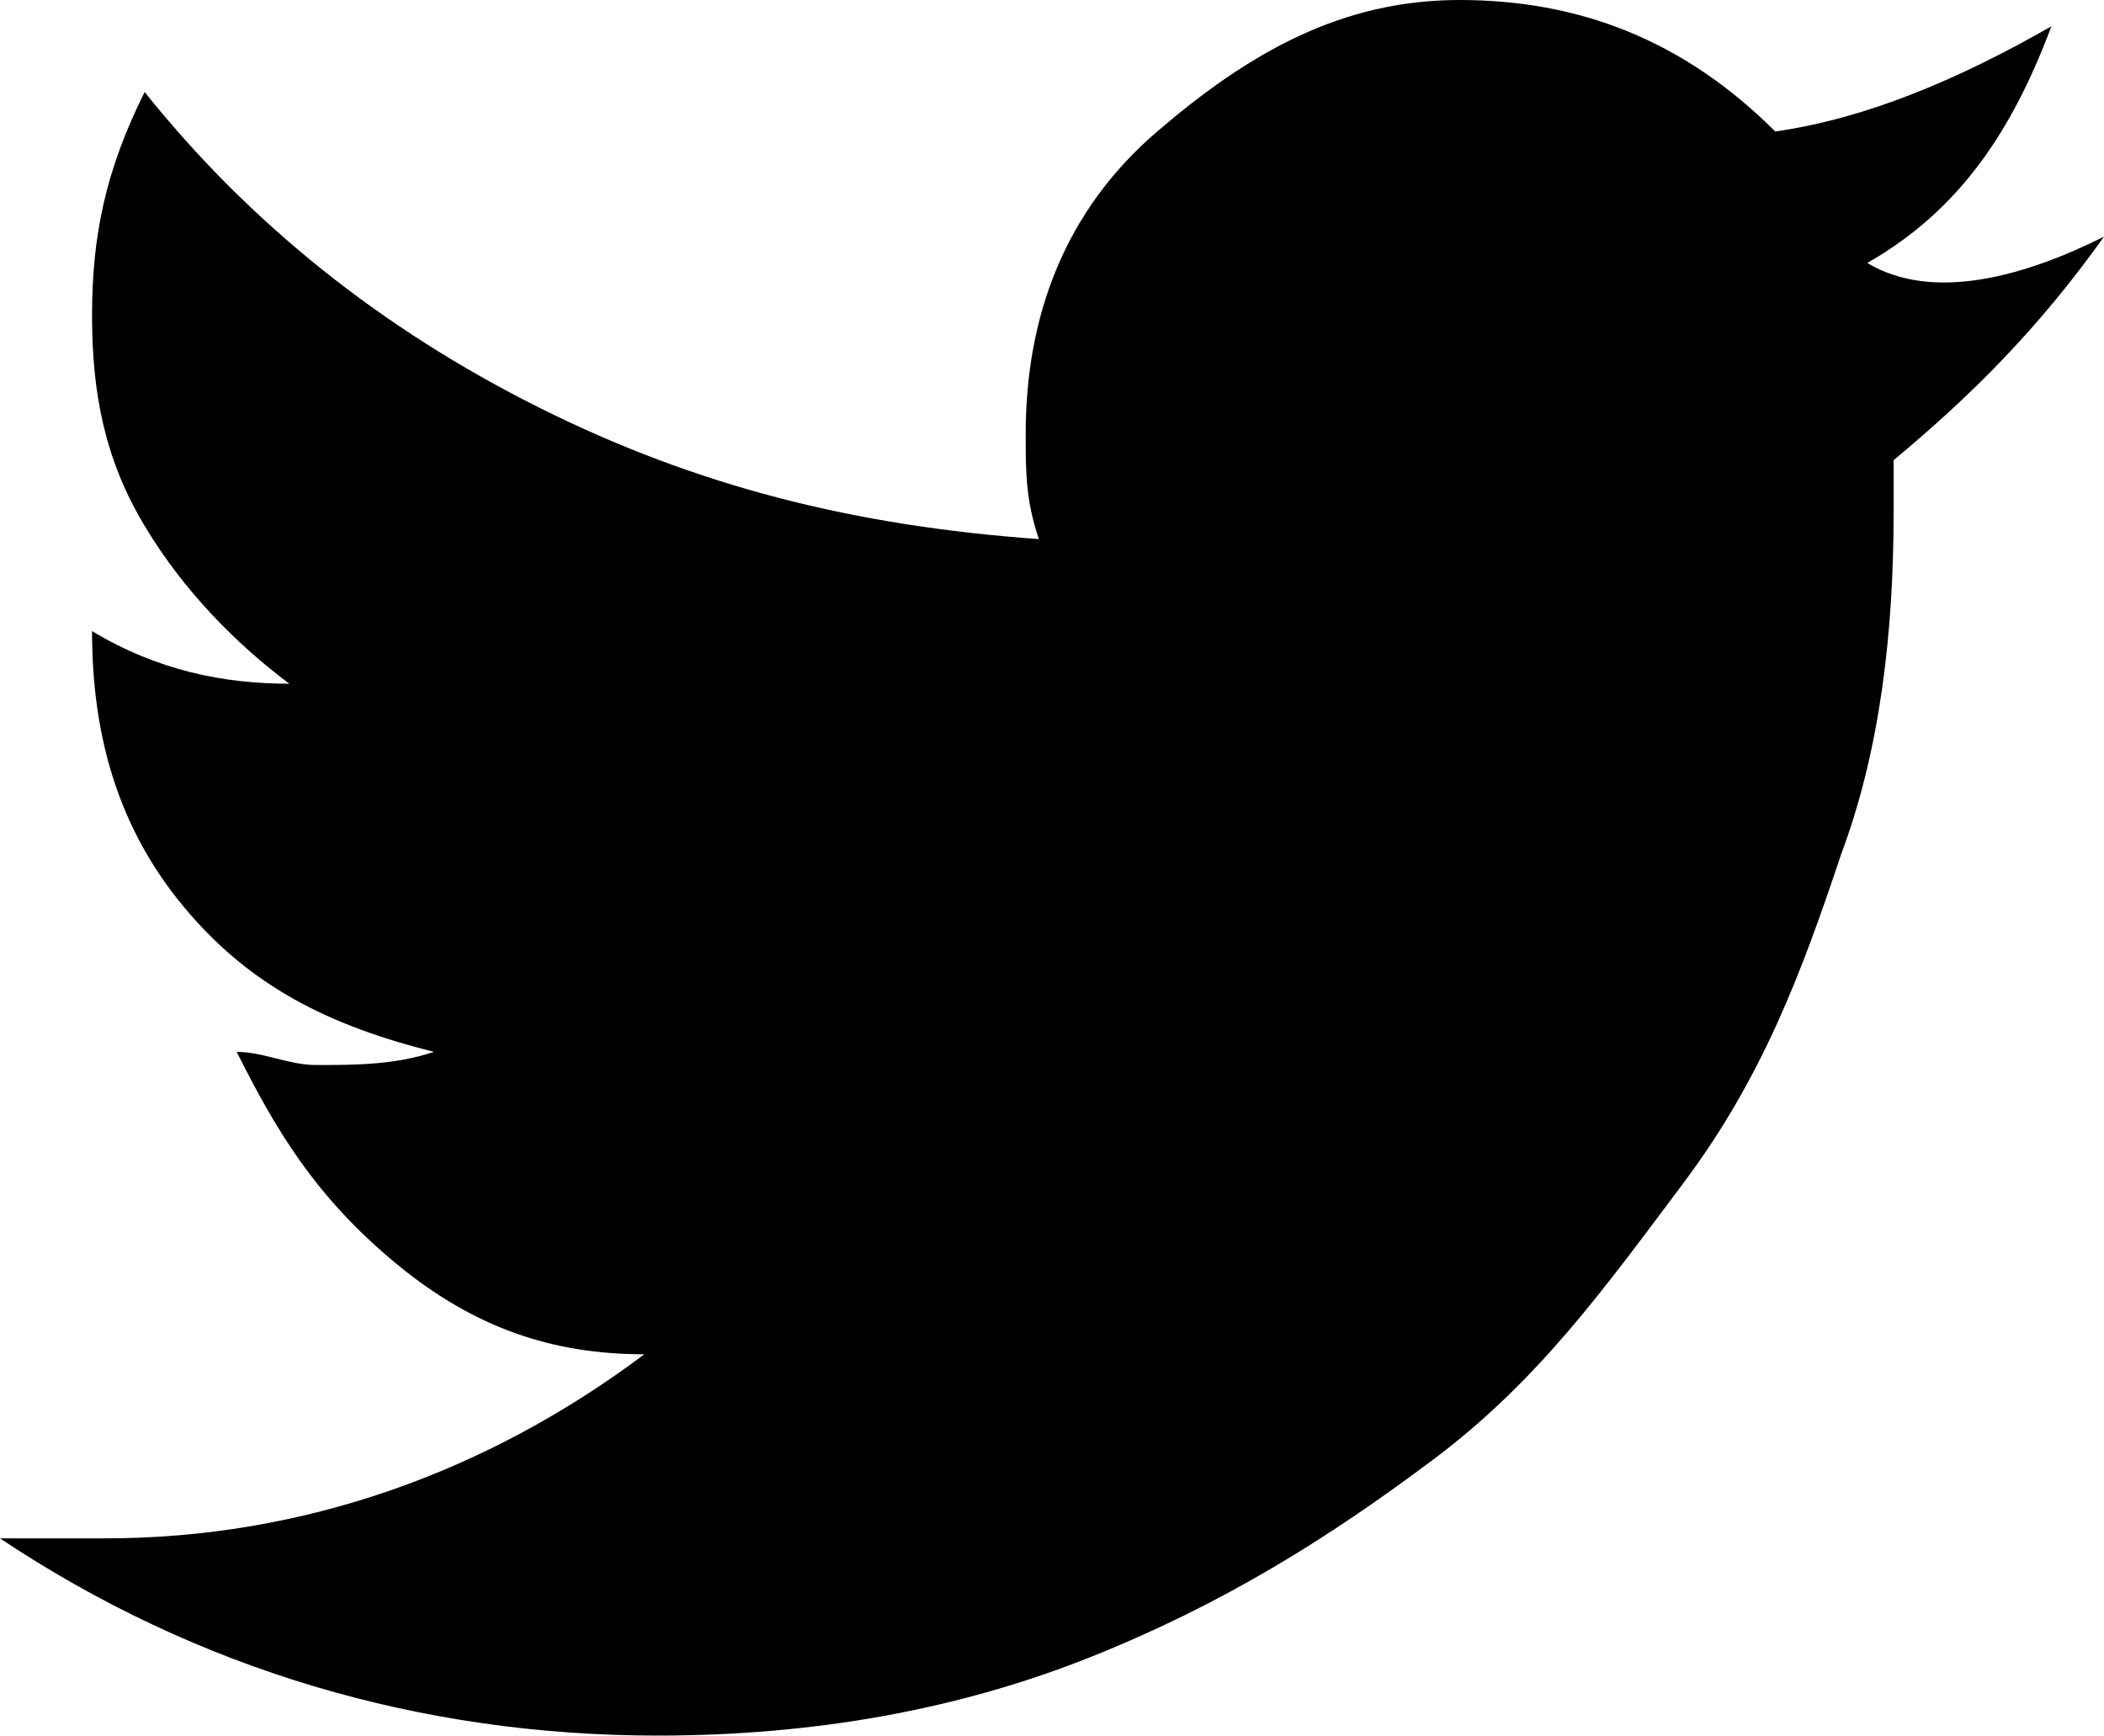
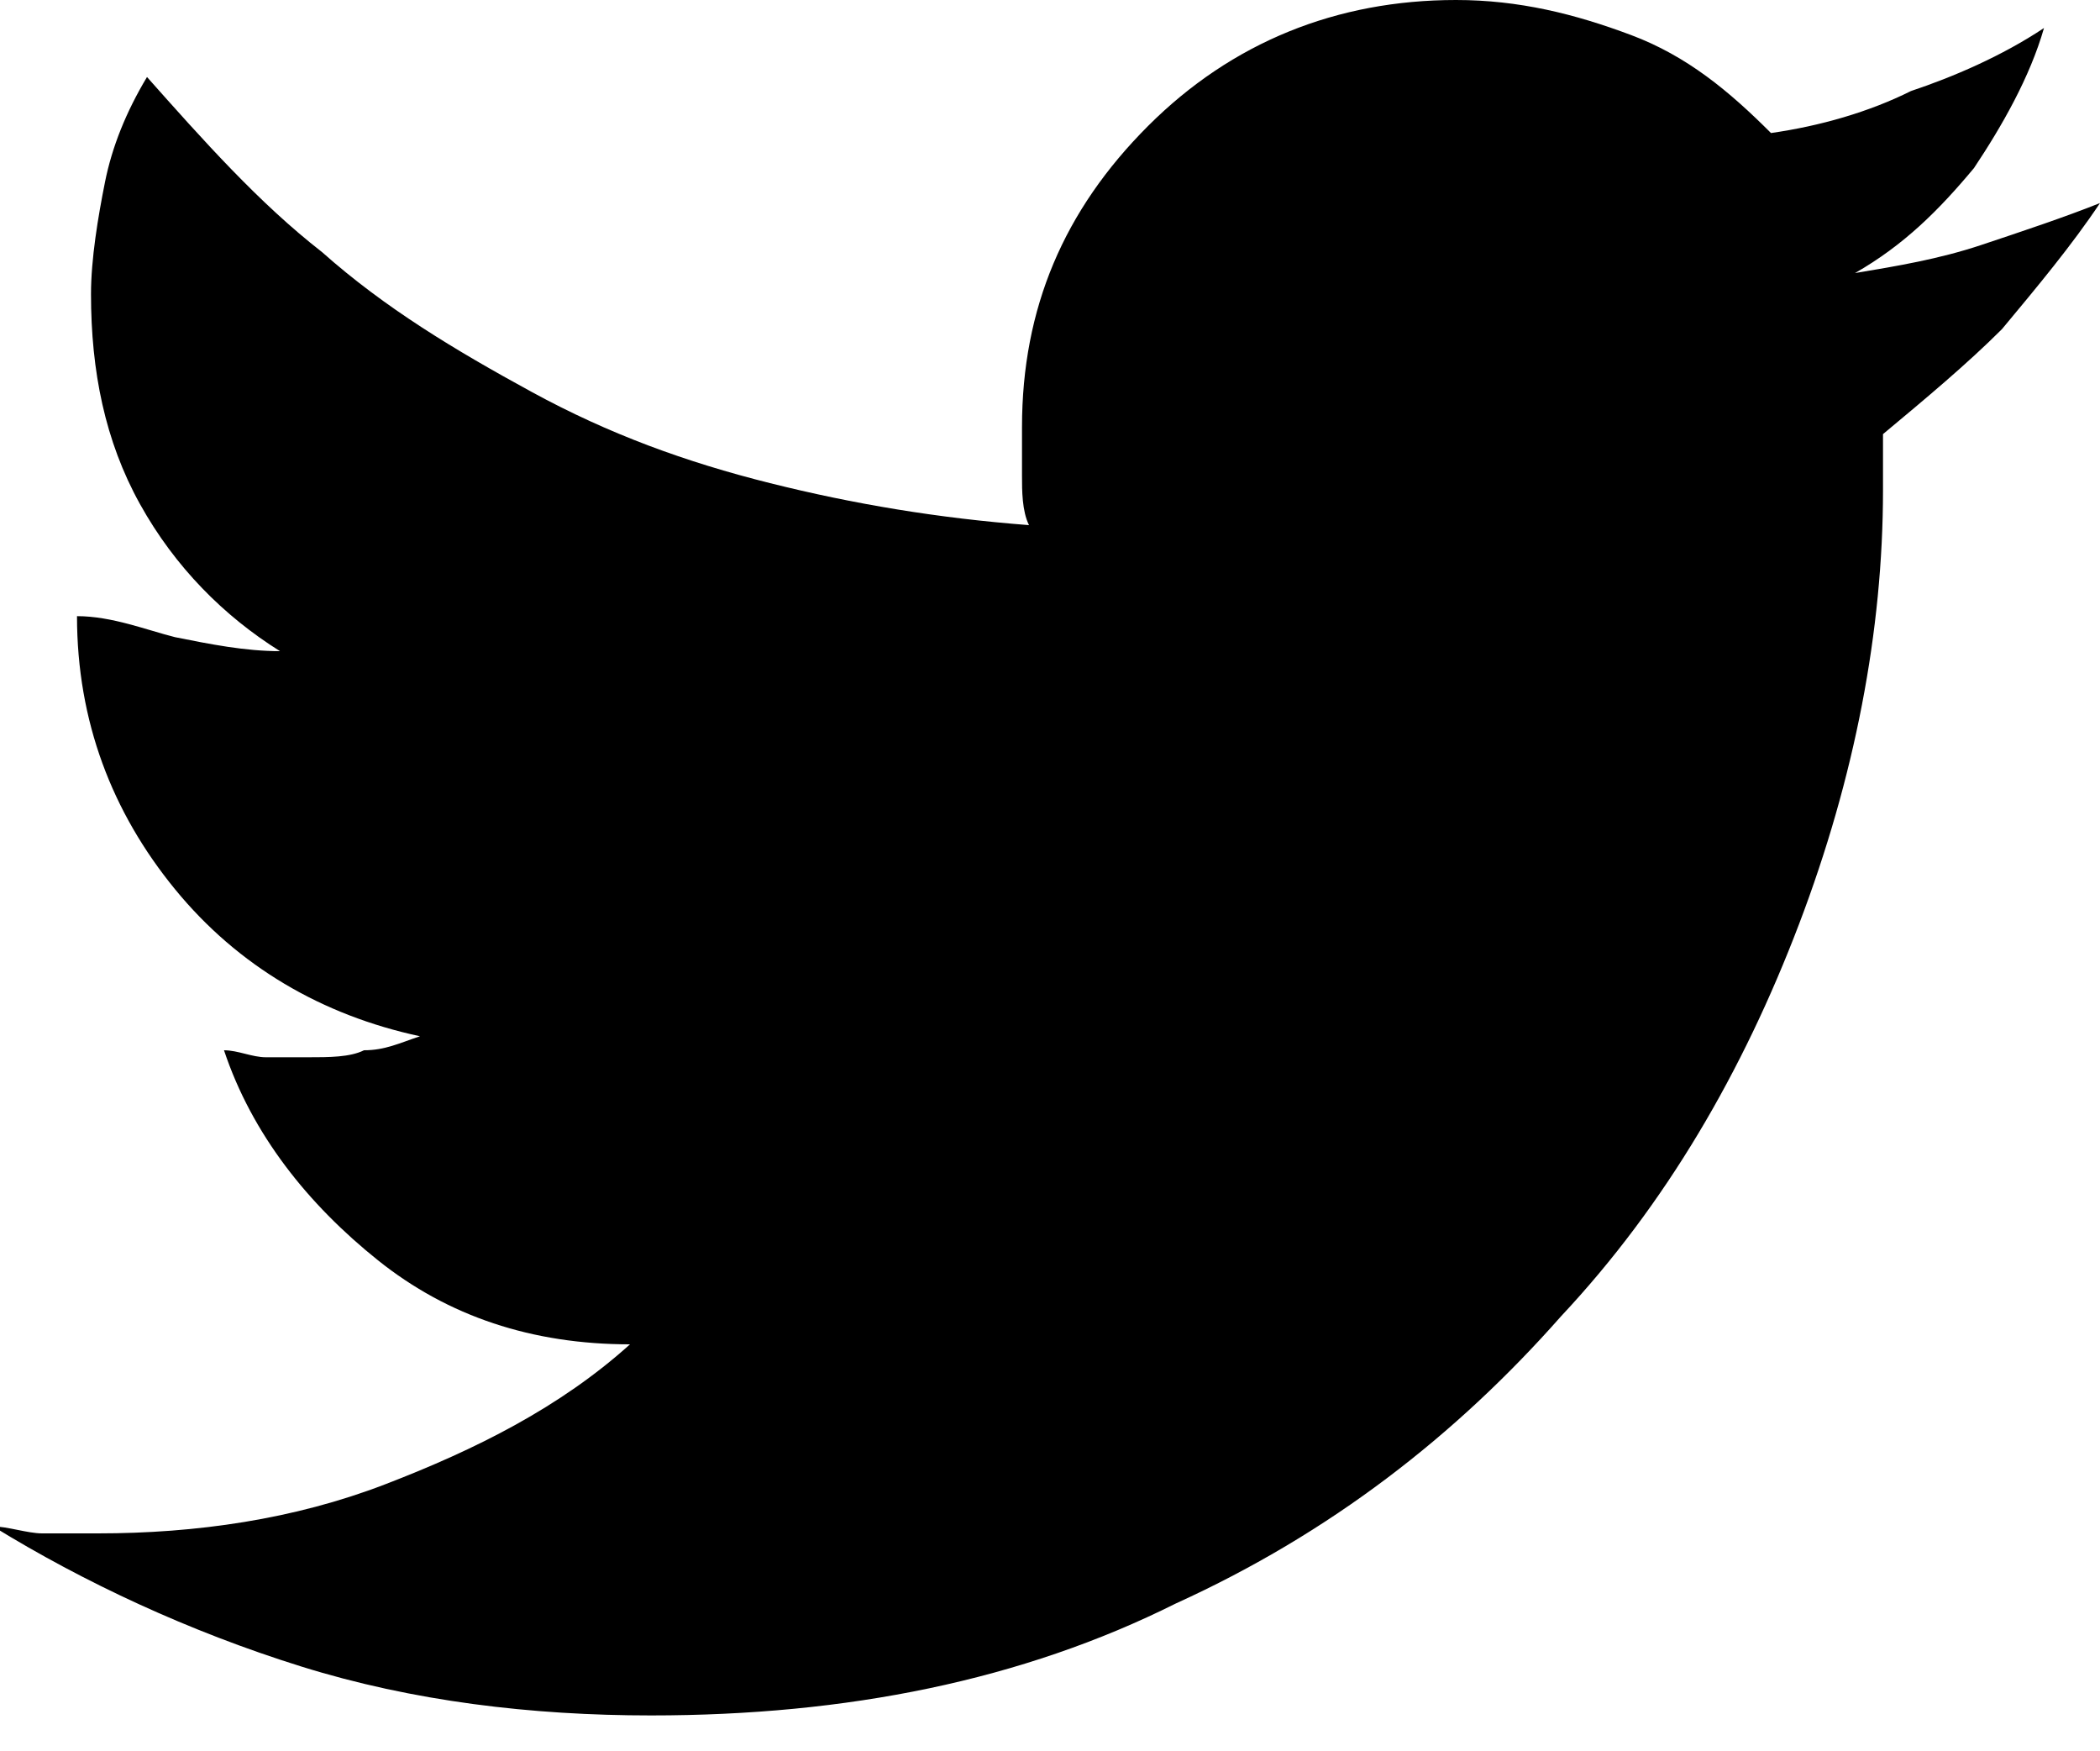
- <svg xmlns="http://www.w3.org/2000/svg" width="16" height="13.2" viewBox="0 0 16 13.2">
-   <path d="M16,1.8c-0.5,0.7-1,1.2-1.6,1.7v0.4c0,0.9-0.1,1.8-0.4,2.6c-0.3,0.9-0.6,1.7-1.2,2.5c-0.6,0.8-1.1,1.5-1.9,2.1  c-0.8,0.6-1.6,1.1-2.6,1.5S6.2,13.2,5,13.2c-1.8,0-3.5-0.5-5-1.5h0.8c1.5,0,2.9-0.5,4.1-1.4c-0.7,0-1.3-0.2-1.9-0.7S2.1,8.6,1.8,8  C2,8,2.2,8.1,2.4,8.1c0.3,0,0.6,0,0.9-0.1C2.5,7.8,1.9,7.5,1.4,6.9S0.7,5.6,0.7,4.8c0.5,0.3,1,0.4,1.5,0.4C1.8,4.9,1.4,4.5,1.1,4  C0.8,3.5,0.7,3,0.7,2.4s0.1-1.1,0.4-1.7c0.8,1,1.8,1.8,3,2.4c1.2,0.6,2.4,0.9,3.8,1C7.8,3.8,7.8,3.6,7.8,3.3c0-0.9,0.3-1.7,1-2.3  s1.4-1,2.3-1c0.9,0,1.7,0.3,2.4,1c0.7-0.1,1.4-0.4,2.1-0.8C15.3,1,14.9,1.6,14.2,2C14.7,2.3,15.4,2.1,16,1.8L16,1.8z" />
+ <svg xmlns="http://www.w3.org/2000/svg" width="30" height="25" viewBox="0 0 30 25">
+   <g>
+     <path d="M29.2,0.4c-0.2,0.7-0.6,1.4-1,2c-0.5,0.6-1,1.1-1.7,1.5c0.6-0.1,1.2-0.2,1.8-0.4c0.6-0.2,1.2-0.4,1.7-0.6   c-0.4,0.6-0.9,1.2-1.4,1.8c-0.5,0.5-1.1,1-1.7,1.5c0,0.1,0,0.2,0,0.4v0.4c0,2-0.4,4.1-1.2,6.2c-0.8,2.1-1.9,4-3.4,5.6   c-1.5,1.7-3.3,3.1-5.5,4.1c-2.2,1.1-4.7,1.6-7.5,1.6c-1.7,0-3.4-0.2-5-0.7c-1.6-0.5-3.1-1.2-4.4-2c0.2,0,0.5,0.1,0.7,0.1   c0.2,0,0.5,0,0.8,0c1.4,0,2.8-0.2,4.1-0.7c1.3-0.5,2.5-1.1,3.5-2c-1.4,0-2.6-0.4-3.6-1.2c-1-0.8-1.8-1.8-2.2-3   c0.2,0,0.4,0.1,0.6,0.1c0.2,0,0.4,0,0.6,0c0.3,0,0.6,0,0.8-0.1c0.3,0,0.5-0.1,0.8-0.2c-1.4-0.3-2.6-1-3.5-2.1s-1.4-2.4-1.4-3.9v0v0   C1.6,8.8,2.1,9,2.5,9.1C3,9.2,3.5,9.3,4,9.3C3.2,8.8,2.5,8.1,2,7.2c-0.5-0.9-0.7-1.9-0.7-3c0-0.5,0.1-1.1,0.2-1.6   c0.1-0.5,0.3-1,0.6-1.5c0.8,0.9,1.6,1.8,2.5,2.5c0.9,0.8,1.9,1.4,3,2c1.1,0.6,2.2,1,3.4,1.3c1.2,0.3,2.4,0.5,3.7,0.6   c-0.1-0.2-0.1-0.5-0.1-0.7c0-0.2,0-0.5,0-0.7c0-1.7,0.6-3.1,1.8-4.3C17.6,0.6,19.1,0,20.8,0c0.9,0,1.7,0.2,2.5,0.5   c0.8,0.3,1.4,0.8,2,1.4c0.7-0.1,1.4-0.3,2-0.6C27.9,1.1,28.6,0.8,29.2,0.4" />
+   </g>
</svg>
